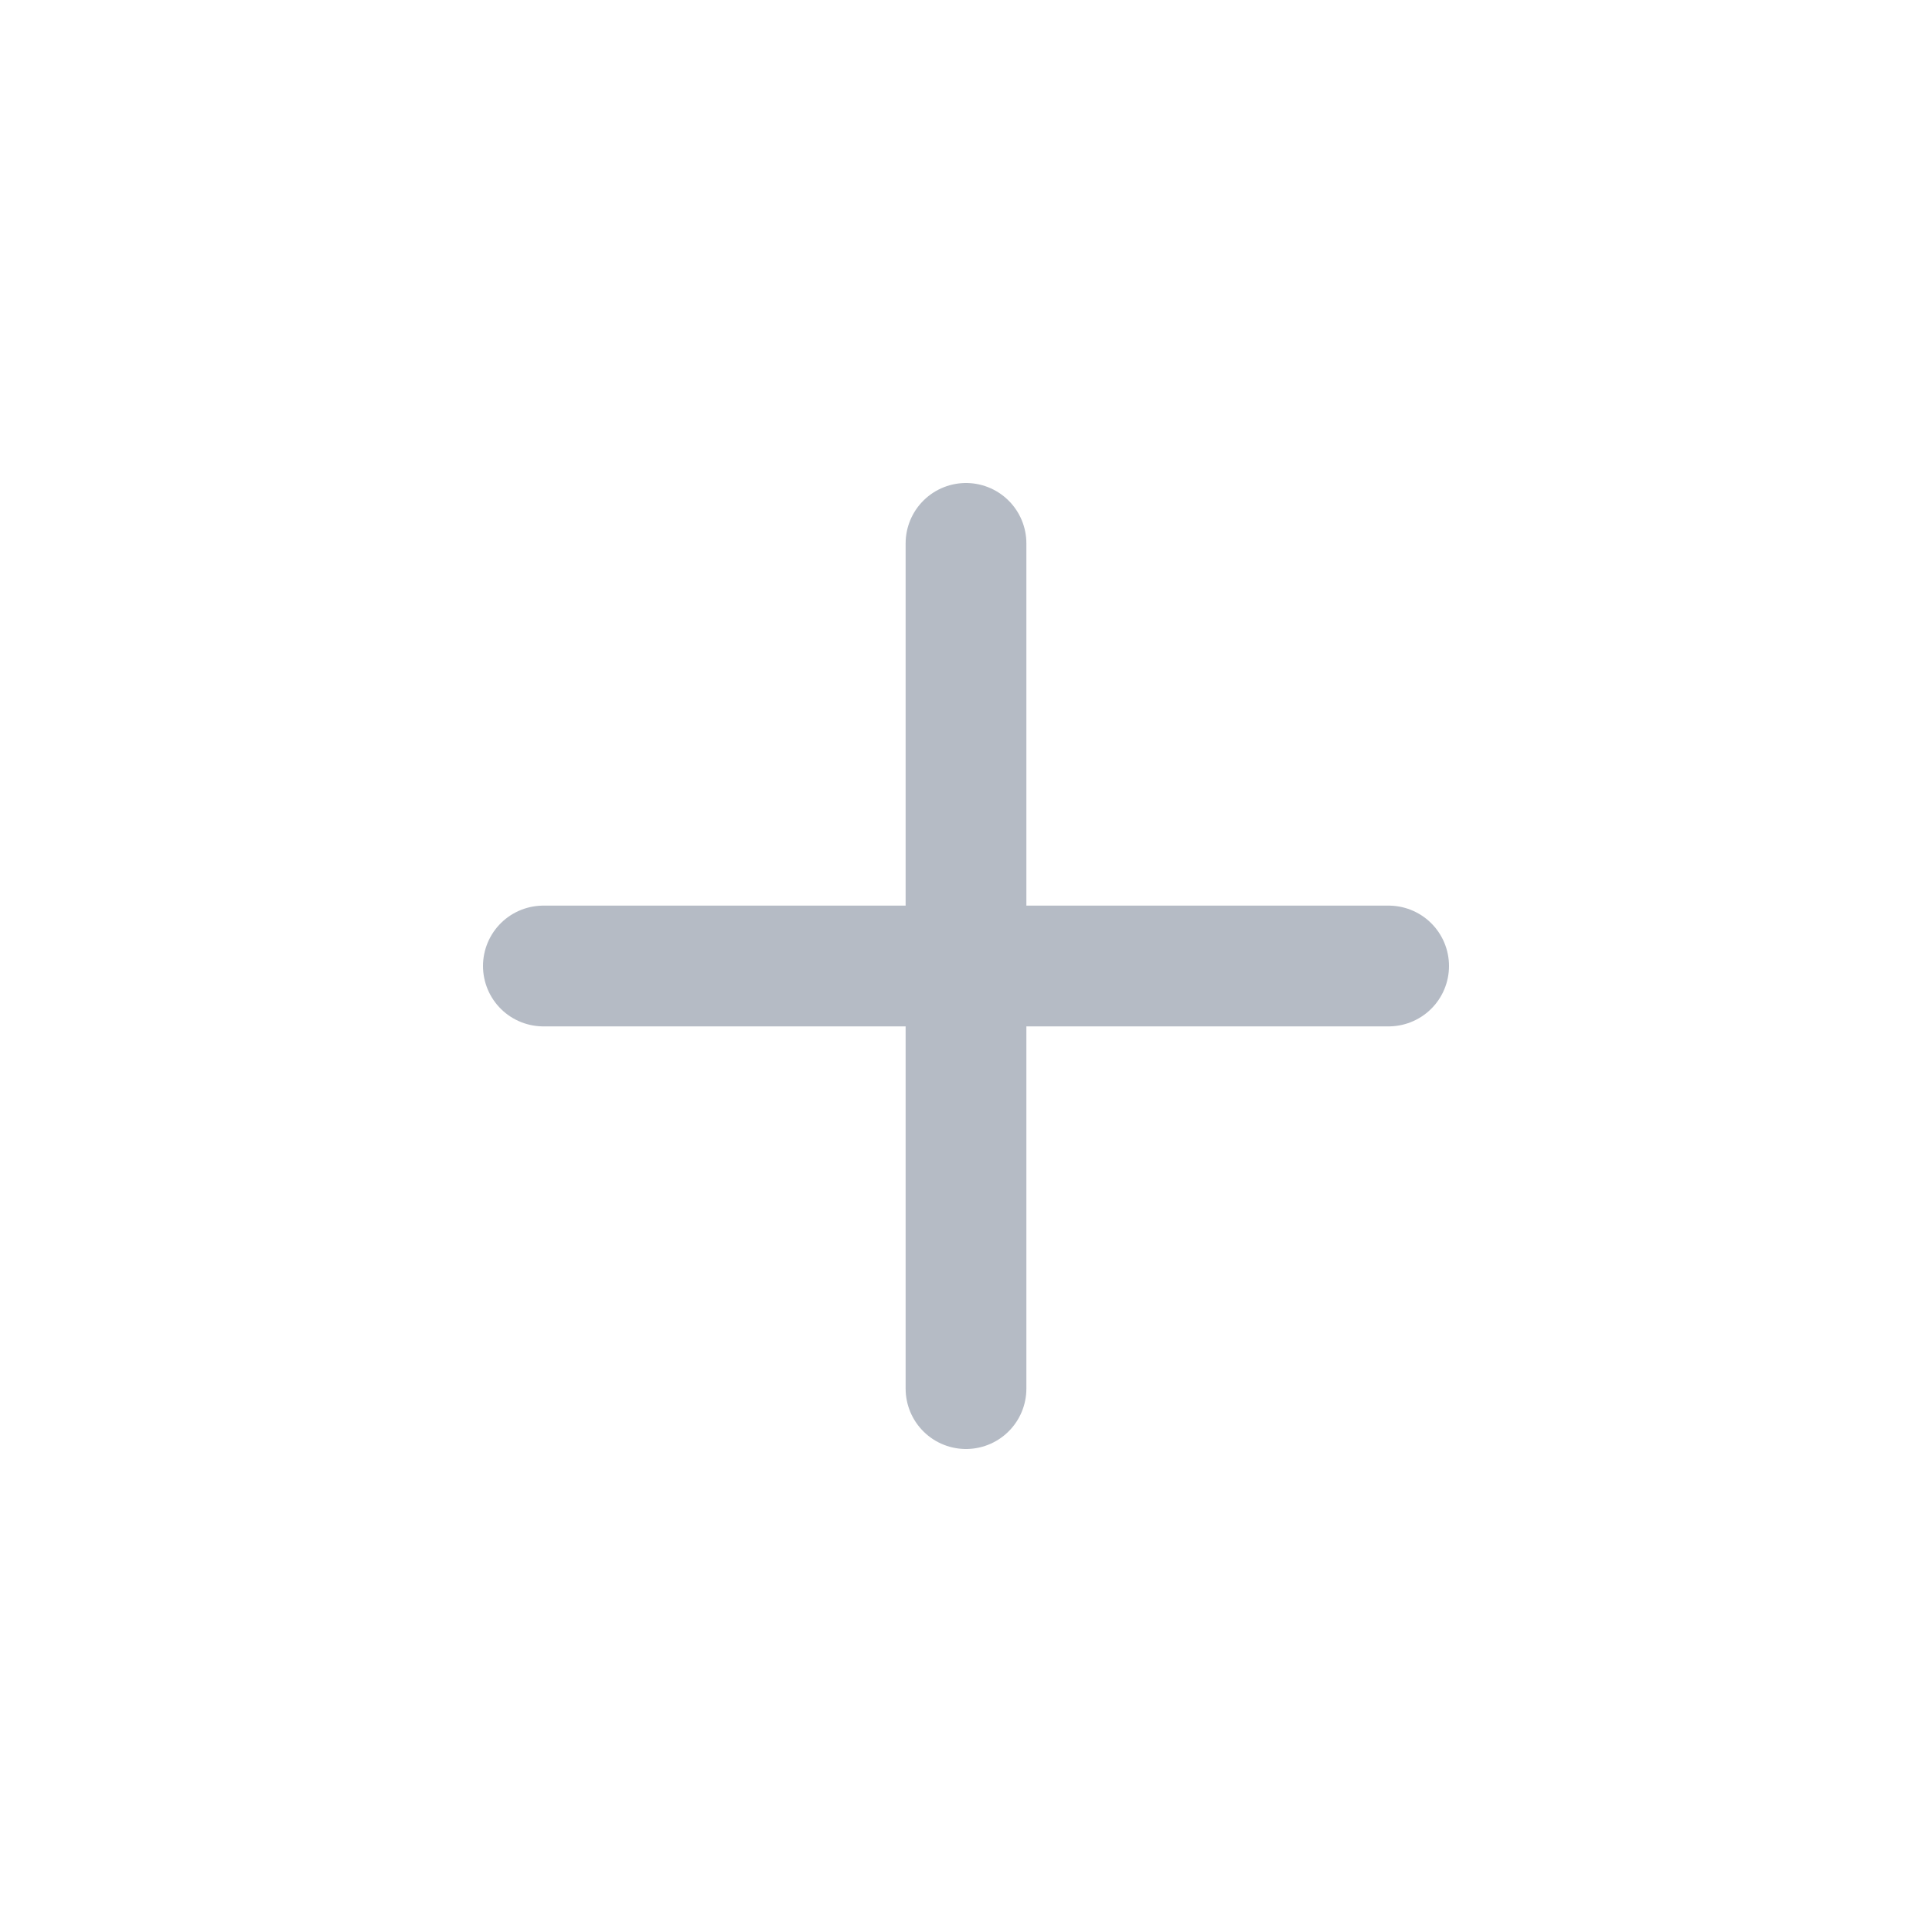
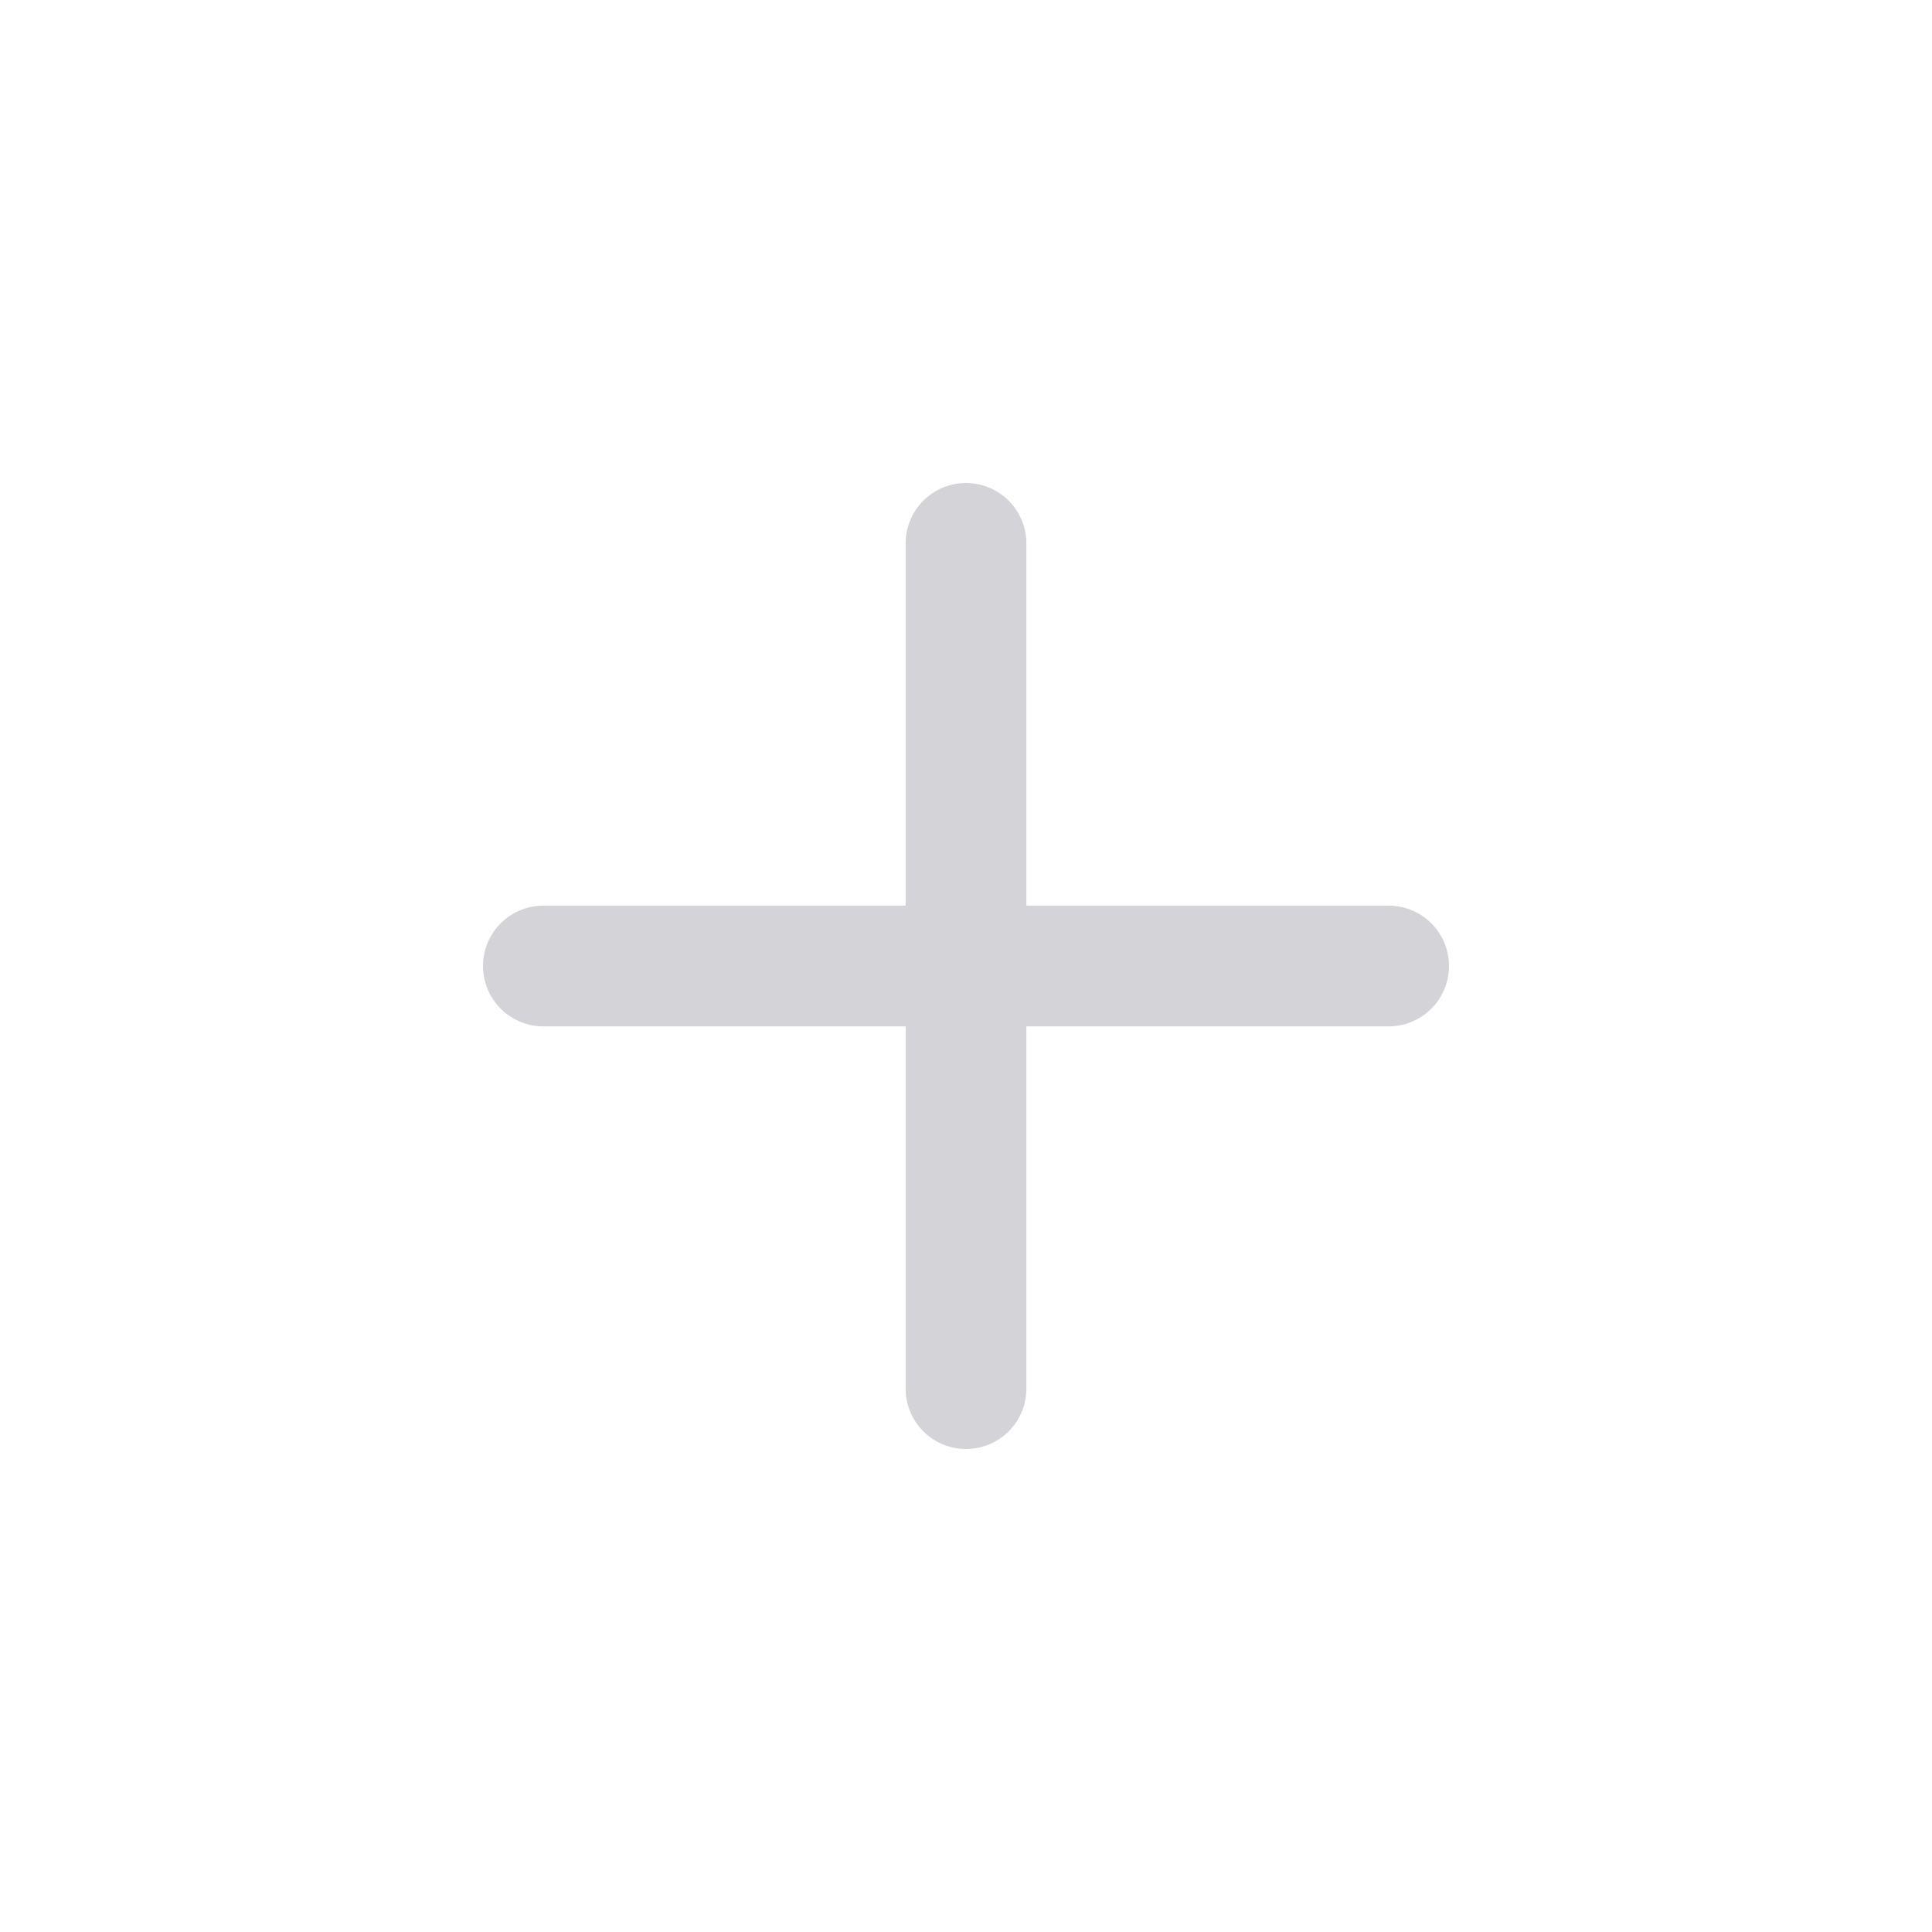
<svg xmlns="http://www.w3.org/2000/svg" width="32" height="32" viewBox="0 0 32 32" fill="none">
-   <path d="M16 9V23" stroke="#B5BBC5" stroke-width="2" stroke-linecap="round" stroke-linejoin="round" />
-   <path d="M9 16H23" stroke="#B5BBC5" stroke-width="2" stroke-linecap="round" stroke-linejoin="round" />
+   <path d="M16 9V23" stroke="#d4d4d8" stroke-width="2" stroke-linecap="round" stroke-linejoin="round" />
+   <path d="M9 16H23" stroke="#d4d4d8" stroke-width="2" stroke-linecap="round" stroke-linejoin="round" />
</svg>
